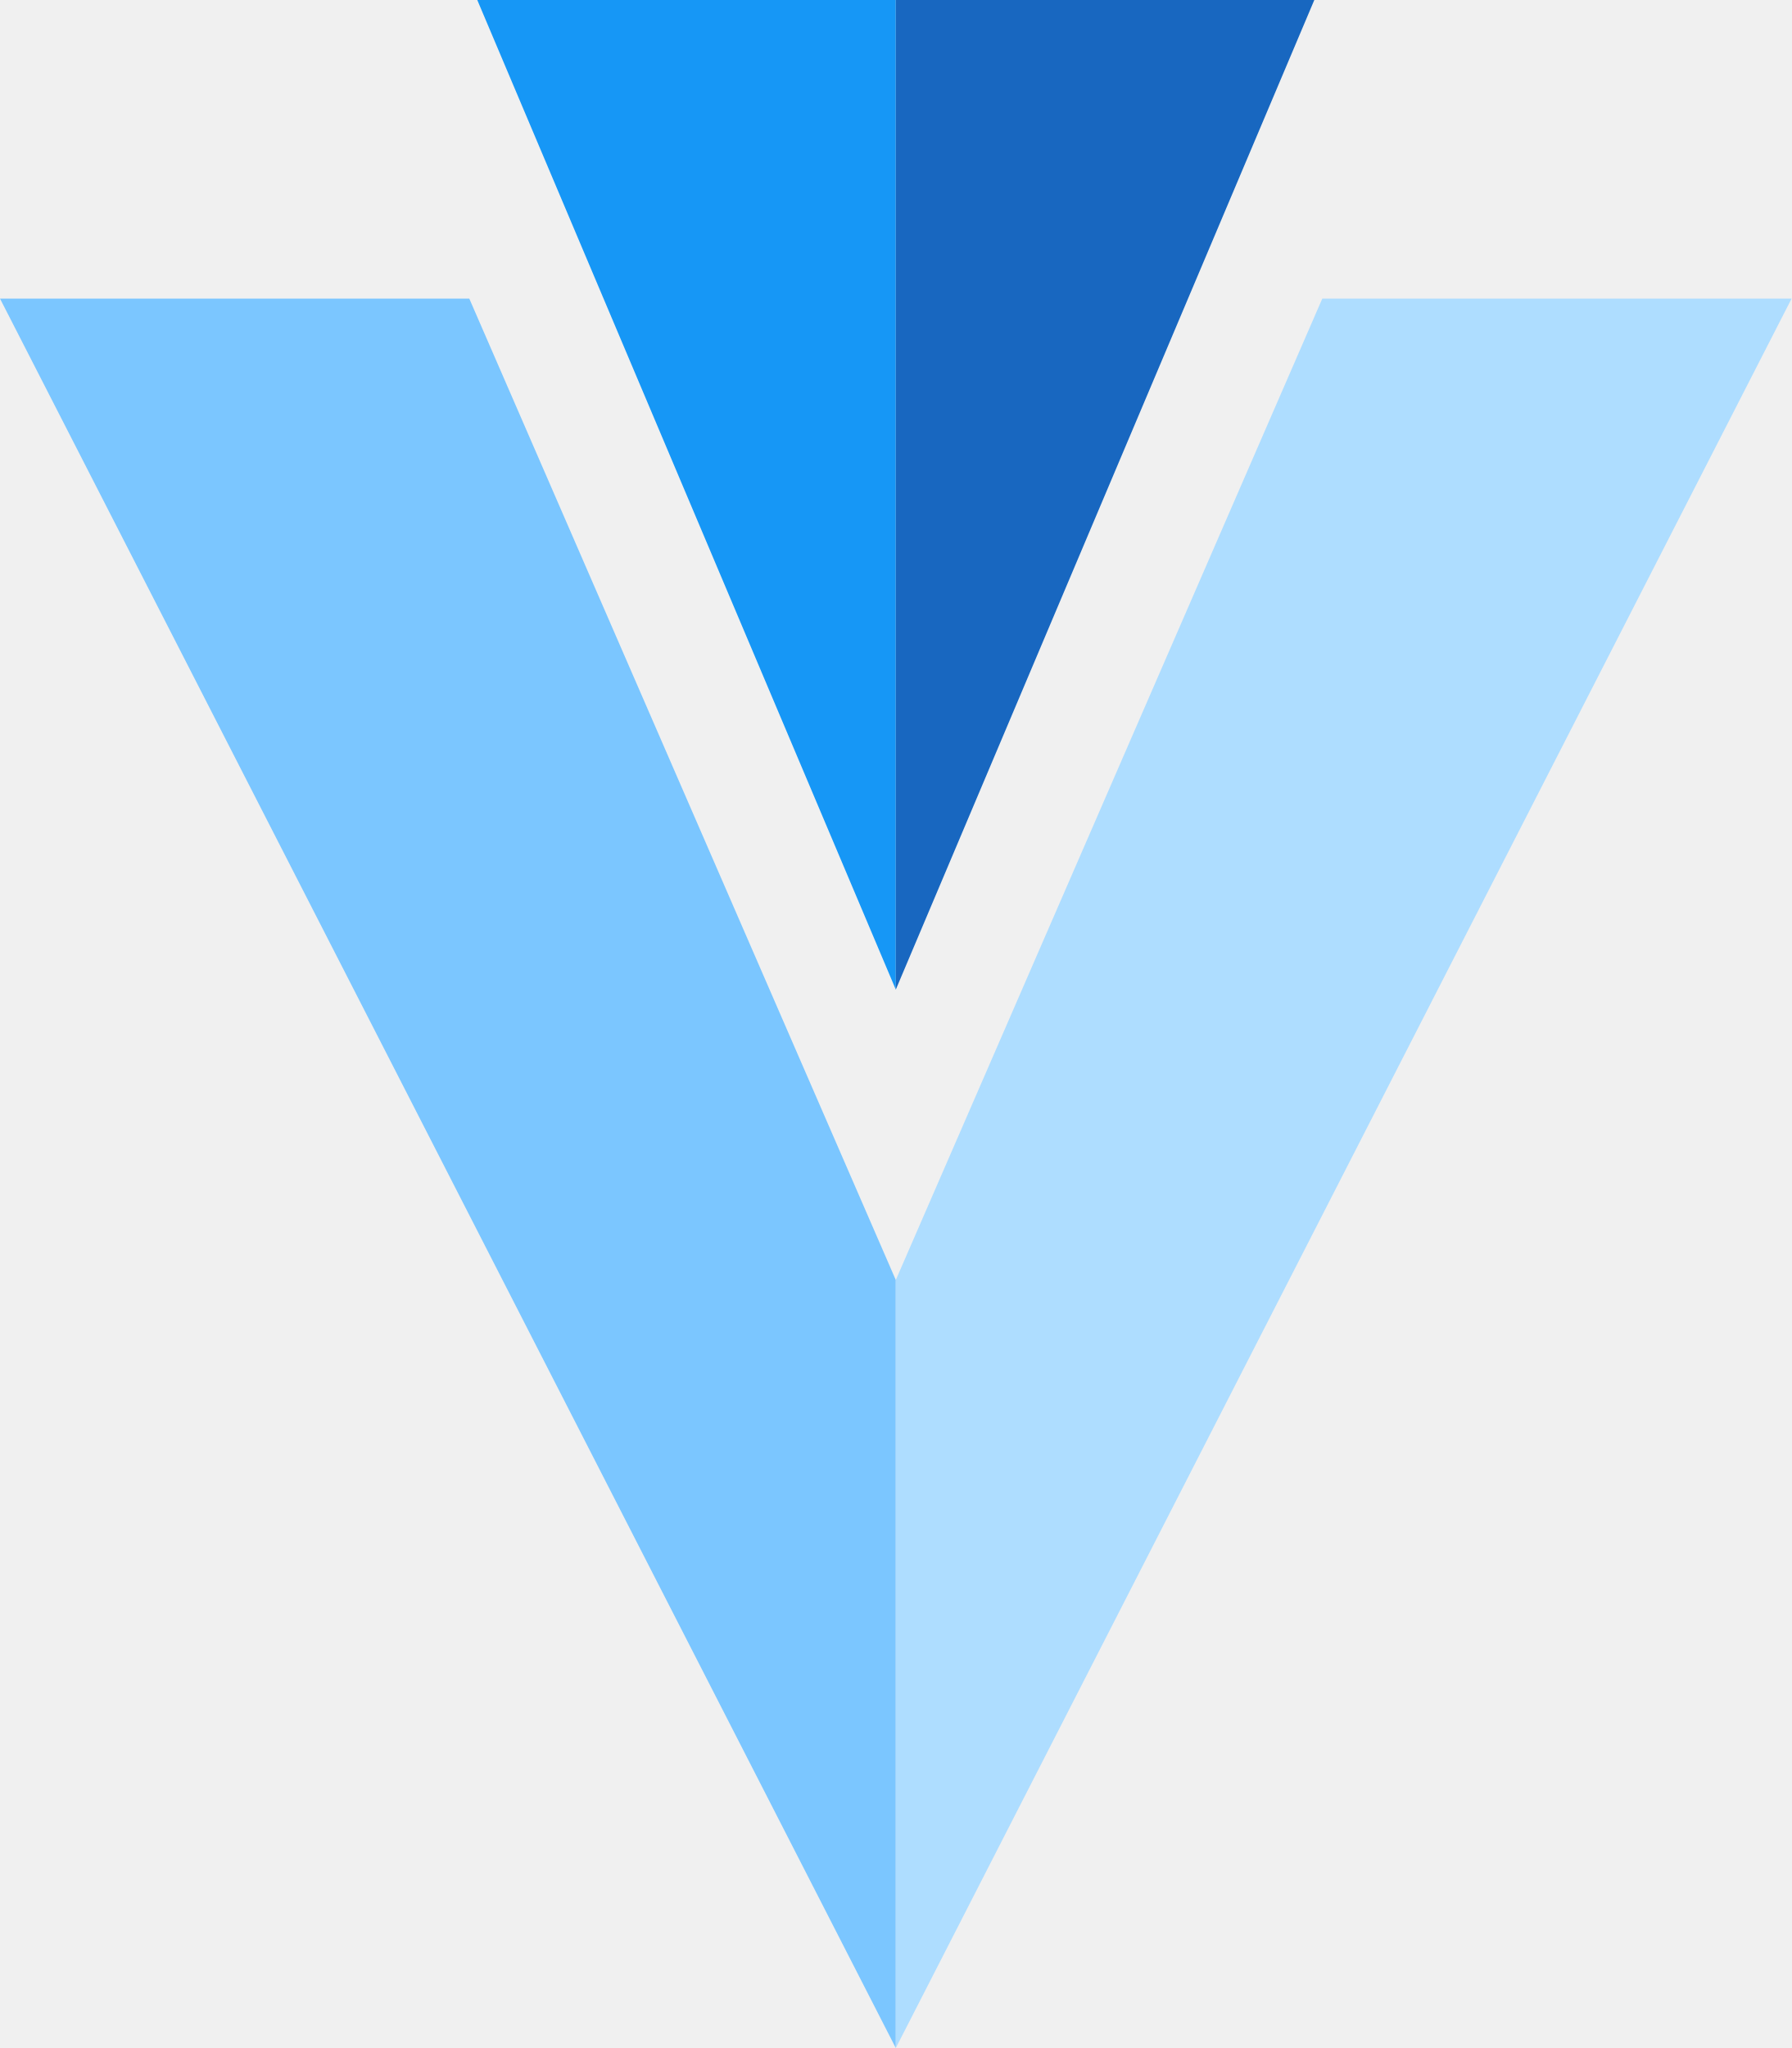
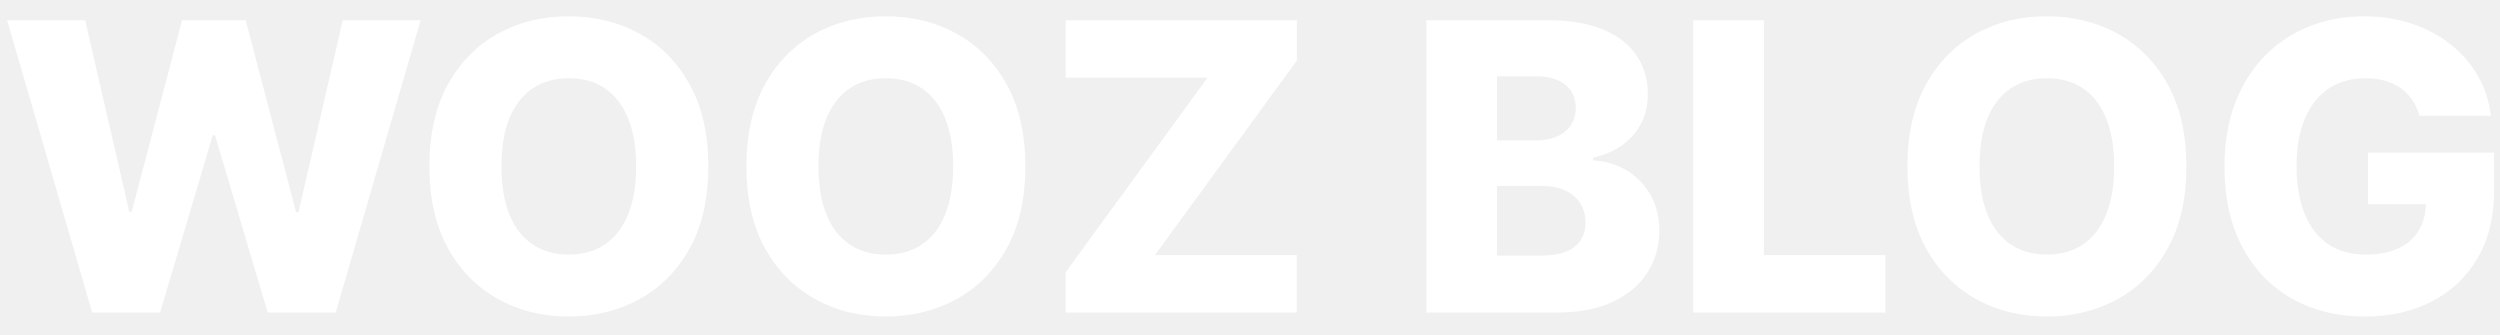
- <svg xmlns="http://www.w3.org/2000/svg" id="Layer_1" data-name="Layer 1" viewBox="0 0 87.5 100">
-   <defs>
-     <style>.cls-1{fill:#1697f6;}.cls-2{fill:#7bc6ff;}.cls-3{fill:#1867c0;}.cls-4{fill:#aeddff;}</style>
-   </defs>
-   <polyline class="cls-1" points="43.75 0 23.31 0 43.75 48.32" />
-   <polygon class="cls-2" points="43.75 62.5 43.75 100 0 14.58 22.92 14.58 43.75 62.5" />
-   <polyline class="cls-3" points="43.75 0 64.19 0 43.75 48.32" />
-   <polygon class="cls-4" points="64.58 14.58 87.5 14.58 43.75 100 43.75 62.5 64.58 14.58" />
+ <svg xmlns="http://www.w3.org/2000/svg" width="112" height="15" viewBox="0 0 112 15" fill="none">
+   <path d="M4.129 14L0.32 0.909H3.816L5.791 9.487H5.9L8.156 0.909H11.007L13.264 9.506H13.372L15.354 0.909H18.844L15.04 14H11.992L9.633 6.061H9.531L7.172 14H4.129ZM31.733 7.455C31.733 8.895 31.456 10.116 30.902 11.117C30.348 12.119 29.598 12.879 28.652 13.399C27.711 13.919 26.654 14.179 25.482 14.179C24.306 14.179 23.247 13.917 22.305 13.393C21.363 12.869 20.615 12.108 20.061 11.111C19.512 10.109 19.237 8.891 19.237 7.455C19.237 6.014 19.512 4.793 20.061 3.792C20.615 2.79 21.363 2.03 22.305 1.51C23.247 0.99 24.306 0.73 25.482 0.73C26.654 0.73 27.711 0.99 28.652 1.51C29.598 2.03 30.348 2.79 30.902 3.792C31.456 4.793 31.733 6.014 31.733 7.455ZM28.499 7.455C28.499 6.602 28.378 5.882 28.135 5.294C27.896 4.706 27.551 4.261 27.099 3.958C26.652 3.656 26.113 3.504 25.482 3.504C24.855 3.504 24.316 3.656 23.865 3.958C23.413 4.261 23.066 4.706 22.823 5.294C22.584 5.882 22.465 6.602 22.465 7.455C22.465 8.307 22.584 9.027 22.823 9.615C23.066 10.203 23.413 10.648 23.865 10.951C24.316 11.254 24.855 11.405 25.482 11.405C26.113 11.405 26.652 11.254 27.099 10.951C27.551 10.648 27.896 10.203 28.135 9.615C28.378 9.027 28.499 8.307 28.499 7.455ZM45.936 7.455C45.936 8.895 45.659 10.116 45.105 11.117C44.551 12.119 43.801 12.879 42.855 13.399C41.914 13.919 40.857 14.179 39.685 14.179C38.509 14.179 37.45 13.917 36.508 13.393C35.566 12.869 34.819 12.108 34.265 11.111C33.715 10.109 33.44 8.891 33.44 7.455C33.44 6.014 33.715 4.793 34.265 3.792C34.819 2.79 35.566 2.03 36.508 1.51C37.45 0.99 38.509 0.73 39.685 0.73C40.857 0.73 41.914 0.99 42.855 1.51C43.801 2.03 44.551 2.79 45.105 3.792C45.659 4.793 45.936 6.014 45.936 7.455ZM42.702 7.455C42.702 6.602 42.581 5.882 42.338 5.294C42.099 4.706 41.754 4.261 41.302 3.958C40.855 3.656 40.316 3.504 39.685 3.504C39.059 3.504 38.52 3.656 38.068 3.958C37.616 4.261 37.269 4.706 37.026 5.294C36.787 5.882 36.668 6.602 36.668 7.455C36.668 8.307 36.787 9.027 37.026 9.615C37.269 10.203 37.616 10.648 38.068 10.951C38.52 11.254 39.059 11.405 39.685 11.405C40.316 11.405 40.855 11.254 41.302 10.951C41.754 10.648 42.099 10.203 42.338 9.615C42.581 9.027 42.702 8.307 42.702 7.455ZM47.739 14V12.197L54.099 3.479H47.745V0.909H58.1V2.712L51.74 11.43H58.094V14H47.739ZM63.903 14V0.909H69.362C70.342 0.909 71.162 1.048 71.823 1.325C72.487 1.602 72.986 1.989 73.318 2.488C73.655 2.987 73.823 3.564 73.823 4.22C73.823 4.719 73.719 5.164 73.51 5.556C73.301 5.944 73.014 6.266 72.647 6.521C72.281 6.777 71.857 6.956 71.375 7.058V7.186C71.904 7.212 72.391 7.354 72.839 7.614C73.291 7.874 73.653 8.237 73.926 8.701C74.198 9.161 74.335 9.707 74.335 10.337C74.335 11.04 74.156 11.669 73.798 12.223C73.44 12.773 72.922 13.207 72.245 13.527C71.567 13.842 70.745 14 69.777 14H63.903ZM67.067 11.45H69.023C69.709 11.45 70.214 11.32 70.538 11.06C70.866 10.8 71.03 10.438 71.03 9.973C71.03 9.636 70.951 9.347 70.793 9.104C70.636 8.857 70.412 8.667 70.122 8.535C69.833 8.398 69.485 8.33 69.08 8.33H67.067V11.45ZM67.067 6.291H68.818C69.163 6.291 69.47 6.234 69.739 6.119C70.007 6.004 70.216 5.837 70.365 5.62C70.519 5.403 70.595 5.141 70.595 4.834C70.595 4.395 70.44 4.05 70.129 3.798C69.818 3.547 69.398 3.421 68.87 3.421H67.067V6.291ZM75.856 14V0.909H79.02V11.43H84.466V14H75.856ZM97.95 7.455C97.95 8.895 97.673 10.116 97.119 11.117C96.565 12.119 95.815 12.879 94.869 13.399C93.927 13.919 92.871 14.179 91.699 14.179C90.522 14.179 89.464 13.917 88.522 13.393C87.58 12.869 86.832 12.108 86.278 11.111C85.728 10.109 85.454 8.891 85.454 7.455C85.454 6.014 85.728 4.793 86.278 3.792C86.832 2.79 87.58 2.03 88.522 1.51C89.464 0.99 90.522 0.73 91.699 0.73C92.871 0.73 93.927 0.99 94.869 1.51C95.815 2.03 96.565 2.79 97.119 3.792C97.673 4.793 97.95 6.014 97.95 7.455ZM94.716 7.455C94.716 6.602 94.594 5.882 94.351 5.294C94.113 4.706 93.768 4.261 93.316 3.958C92.868 3.656 92.329 3.504 91.699 3.504C91.072 3.504 90.533 3.656 90.082 3.958C89.63 4.261 89.282 4.706 89.04 5.294C88.801 5.882 88.682 6.602 88.682 7.455C88.682 8.307 88.801 9.027 89.04 9.615C89.282 10.203 89.63 10.648 90.082 10.951C90.533 11.254 91.072 11.405 91.699 11.405C92.329 11.405 92.868 11.254 93.316 10.951C93.768 10.648 94.113 10.203 94.351 9.615C94.594 9.027 94.716 8.307 94.716 7.455ZM108.388 5.185C108.316 4.917 108.209 4.68 108.069 4.476C107.928 4.267 107.756 4.09 107.551 3.945C107.346 3.8 107.112 3.692 106.848 3.619C106.584 3.543 106.294 3.504 105.979 3.504C105.344 3.504 104.794 3.658 104.329 3.964C103.869 4.271 103.513 4.719 103.262 5.307C103.01 5.891 102.885 6.6 102.885 7.435C102.885 8.275 103.006 8.991 103.249 9.583C103.492 10.175 103.844 10.627 104.304 10.938C104.764 11.249 105.322 11.405 105.979 11.405C106.558 11.405 107.048 11.311 107.449 11.124C107.854 10.932 108.16 10.661 108.369 10.312C108.578 9.962 108.682 9.551 108.682 9.078L109.27 9.148H106.087V6.841H111.731V8.573C111.731 9.745 111.482 10.749 110.983 11.584C110.489 12.419 109.807 13.06 108.938 13.508C108.073 13.955 107.078 14.179 105.953 14.179C104.704 14.179 103.607 13.908 102.661 13.367C101.715 12.826 100.978 12.055 100.449 11.053C99.921 10.048 99.657 8.854 99.657 7.474C99.657 6.4 99.817 5.447 100.136 4.616C100.456 3.781 100.901 3.074 101.472 2.494C102.047 1.915 102.712 1.476 103.466 1.178C104.225 0.879 105.041 0.73 105.915 0.73C106.673 0.73 107.378 0.839 108.03 1.056C108.687 1.273 109.266 1.58 109.769 1.977C110.276 2.373 110.687 2.844 111.003 3.389C111.318 3.935 111.514 4.533 111.591 5.185H108.388Z" fill="white" />
</svg>
